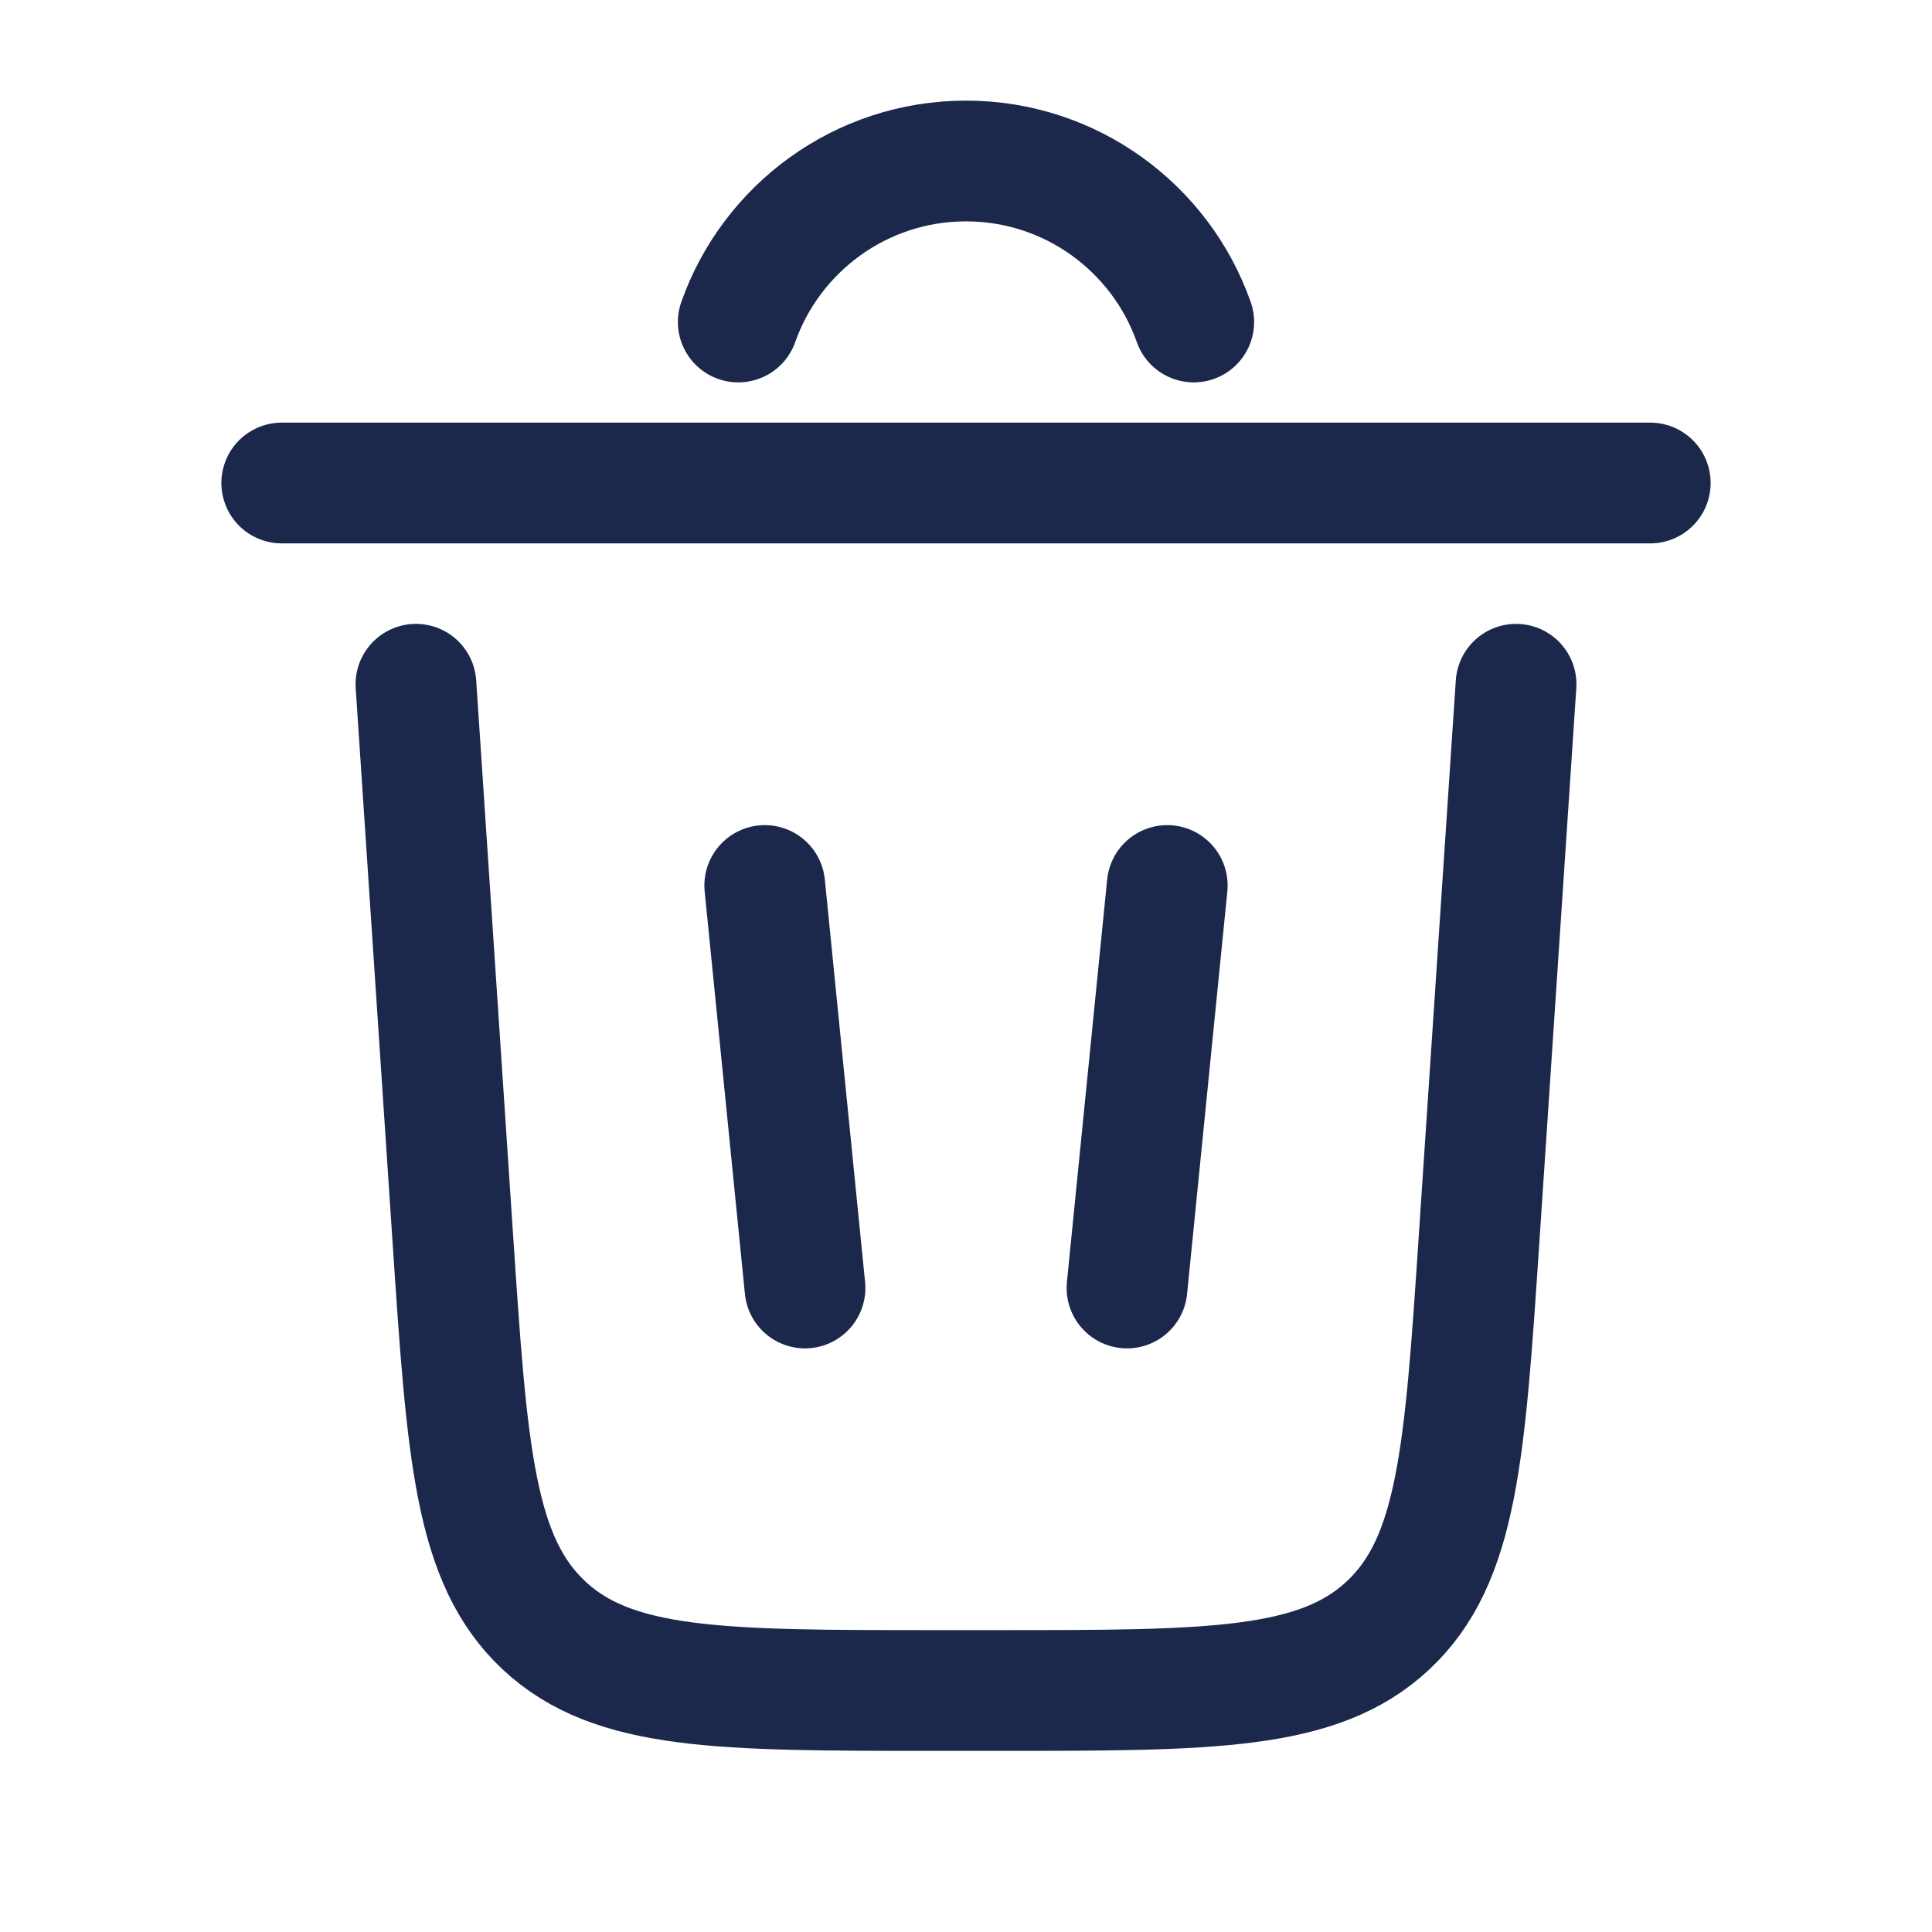
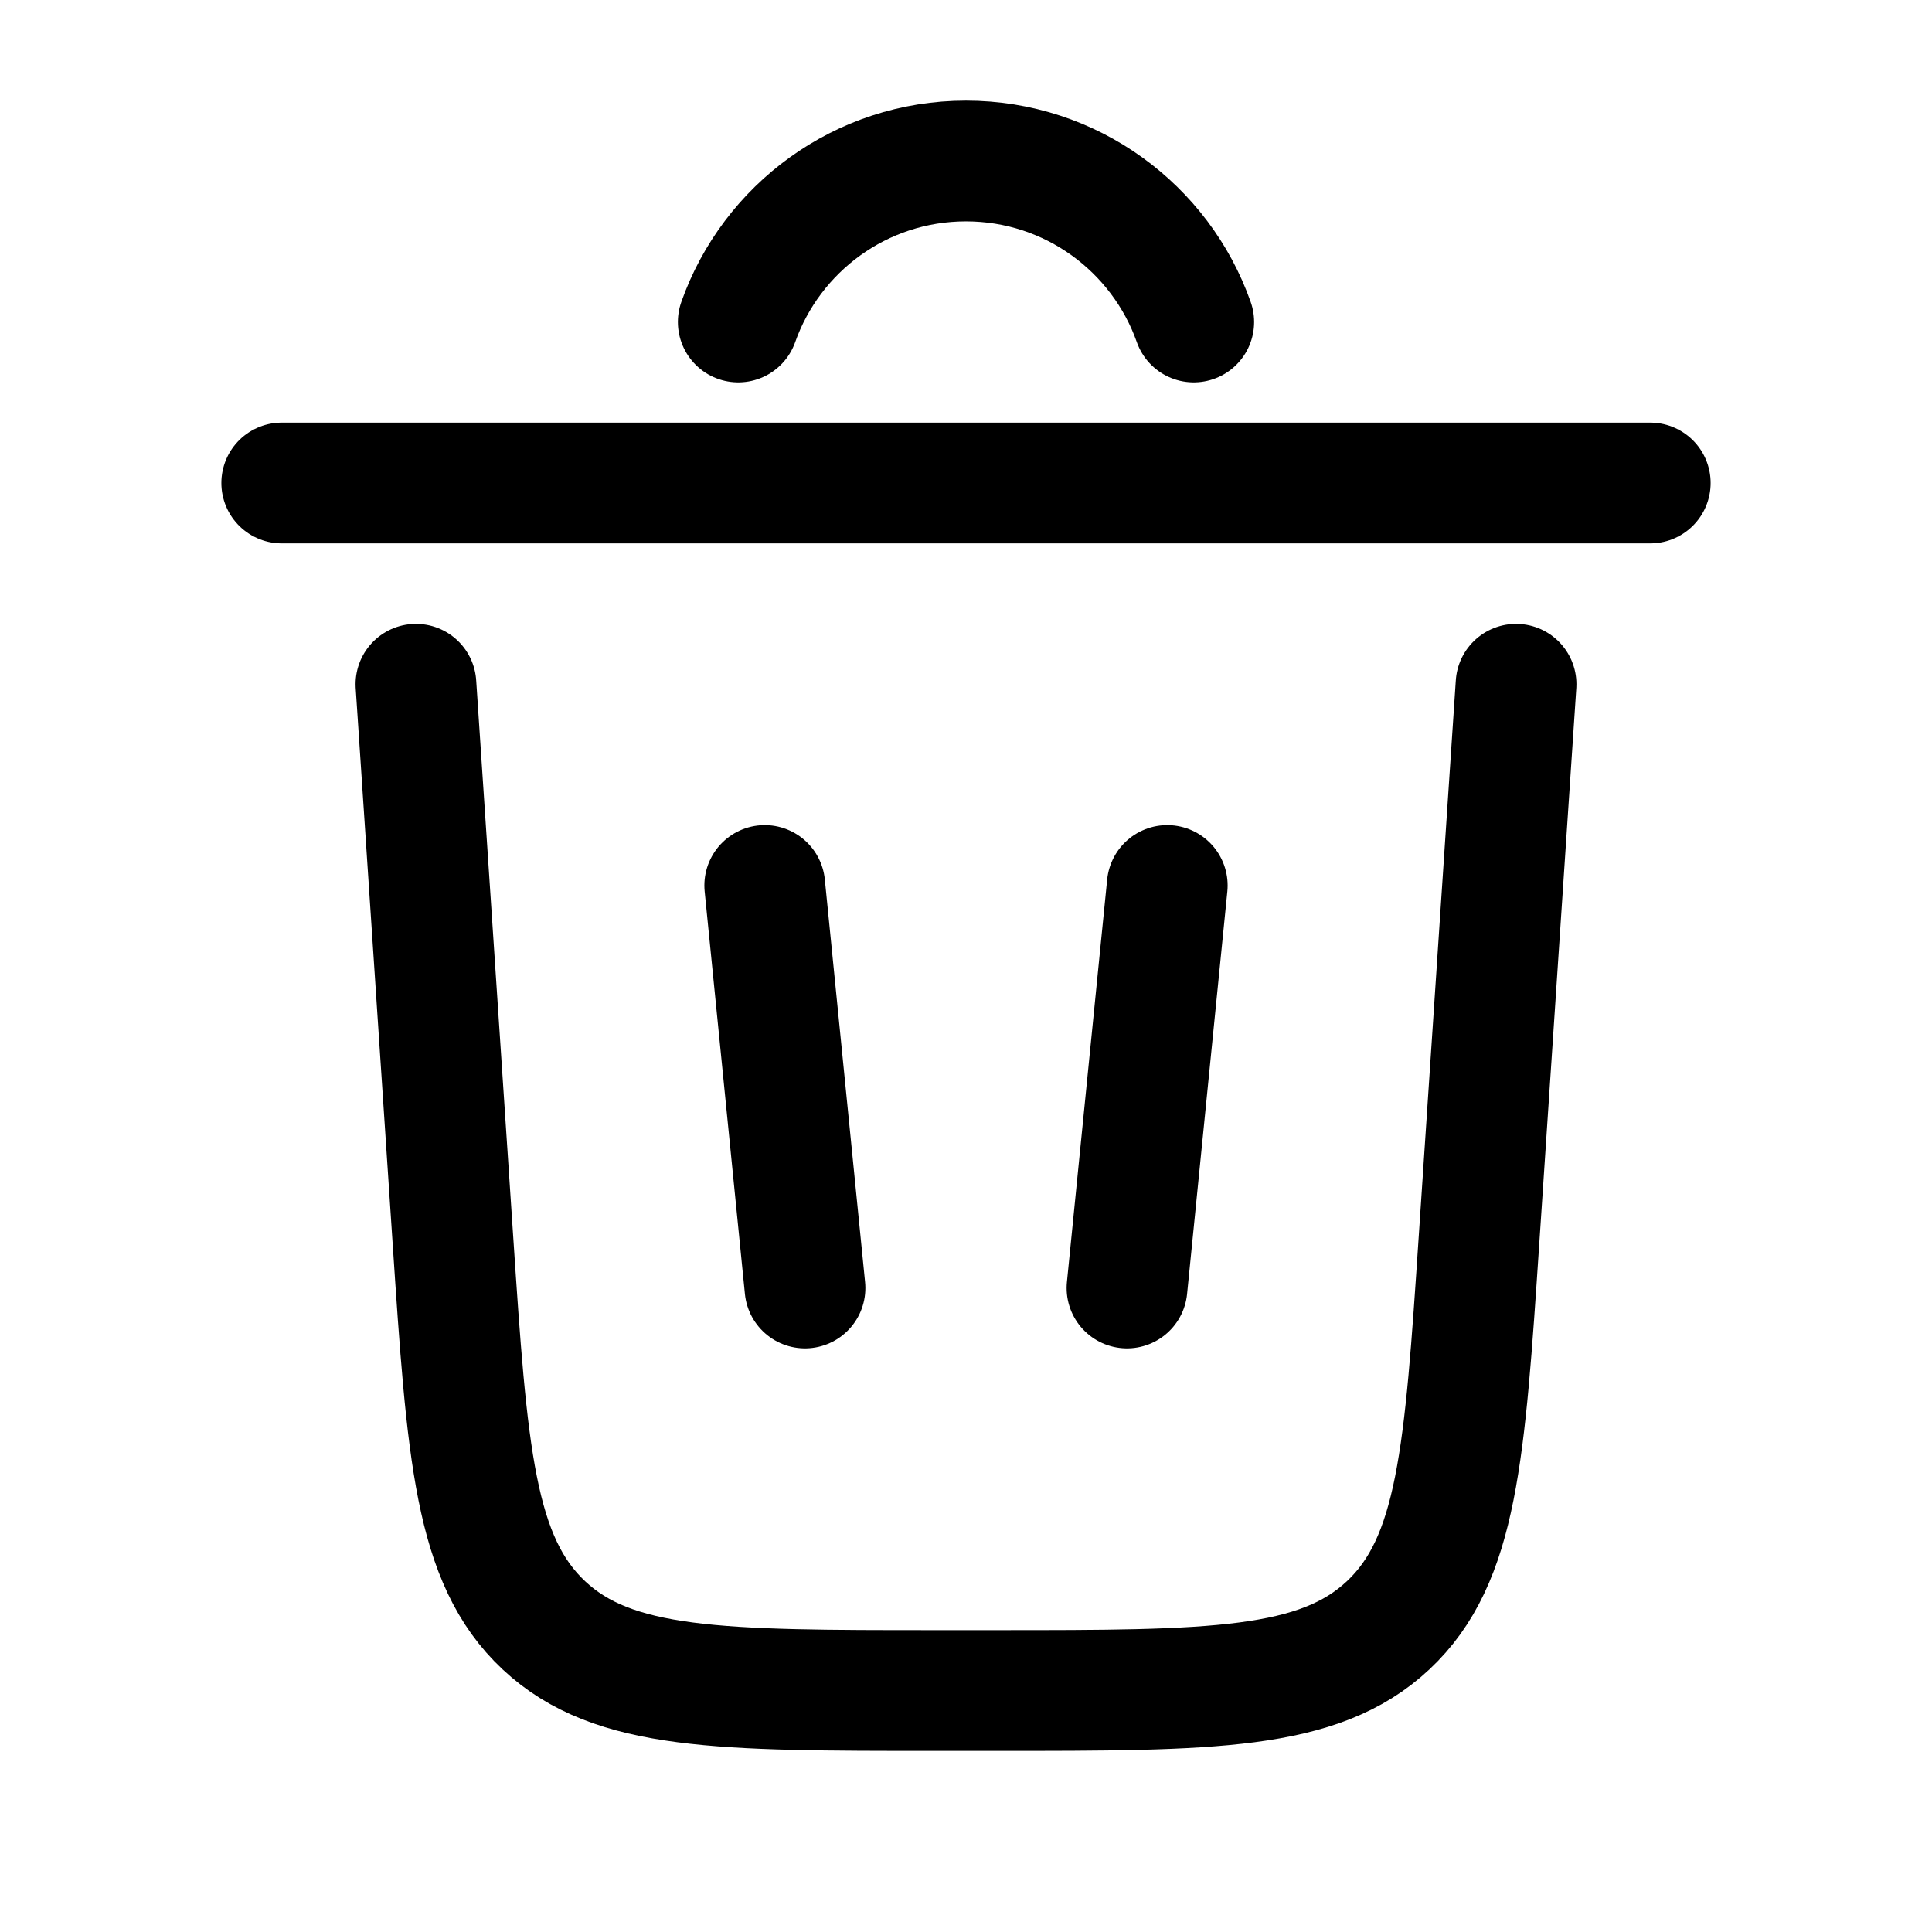
<svg xmlns="http://www.w3.org/2000/svg" width="800px" height="800px" viewBox="0 0 24 24" fill="none">
-   <path d="M9.171 4C9.583 2.835 10.694 2 12 2C13.306 2 14.418 2.835 14.829 4" stroke="#1C274C" stroke-width="1.5" stroke-linecap="round" />
-   <path d="M20.5 6H3.5" stroke="#1C274C" stroke-width="1.5" stroke-linecap="round" />
-   <path d="M18.833 8.5L18.373 15.399C18.196 18.054 18.108 19.381 17.243 20.191C16.378 21 15.047 21 12.386 21H11.613C8.952 21 7.622 21 6.757 20.191C5.892 19.381 5.803 18.054 5.626 15.399L5.167 8.5" stroke="#1C274C" stroke-width="1.5" stroke-linecap="round" />
-   <path d="M9.5 11L10 16" stroke="#1C274C" stroke-width="1.5" stroke-linecap="round" />
-   <path d="M14.5 11L14 16" stroke="#1C274C" stroke-width="1.5" stroke-linecap="round" />
+   <path d="M9.171 4C9.583 2.835 10.694 2 12 2C13.306 2 14.418 2.835 14.829 4" stroke="#000" stroke-width="1.5" stroke-linecap="round" />
+   <path d="M20.5 6H3.5" stroke="#000" stroke-width="1.5" stroke-linecap="round" />
+   <path d="M18.833 8.5L18.373 15.399C18.196 18.054 18.108 19.381 17.243 20.191C16.378 21 15.047 21 12.386 21H11.613C8.952 21 7.622 21 6.757 20.191C5.892 19.381 5.803 18.054 5.626 15.399L5.167 8.5" stroke="#000" stroke-width="1.5" stroke-linecap="round" />
+   <path d="M9.5 11L10 16" stroke="#000" stroke-width="1.5" stroke-linecap="round" />
+   <path d="M14.5 11L14 16" stroke="#000" stroke-width="1.5" stroke-linecap="round" />
</svg>
